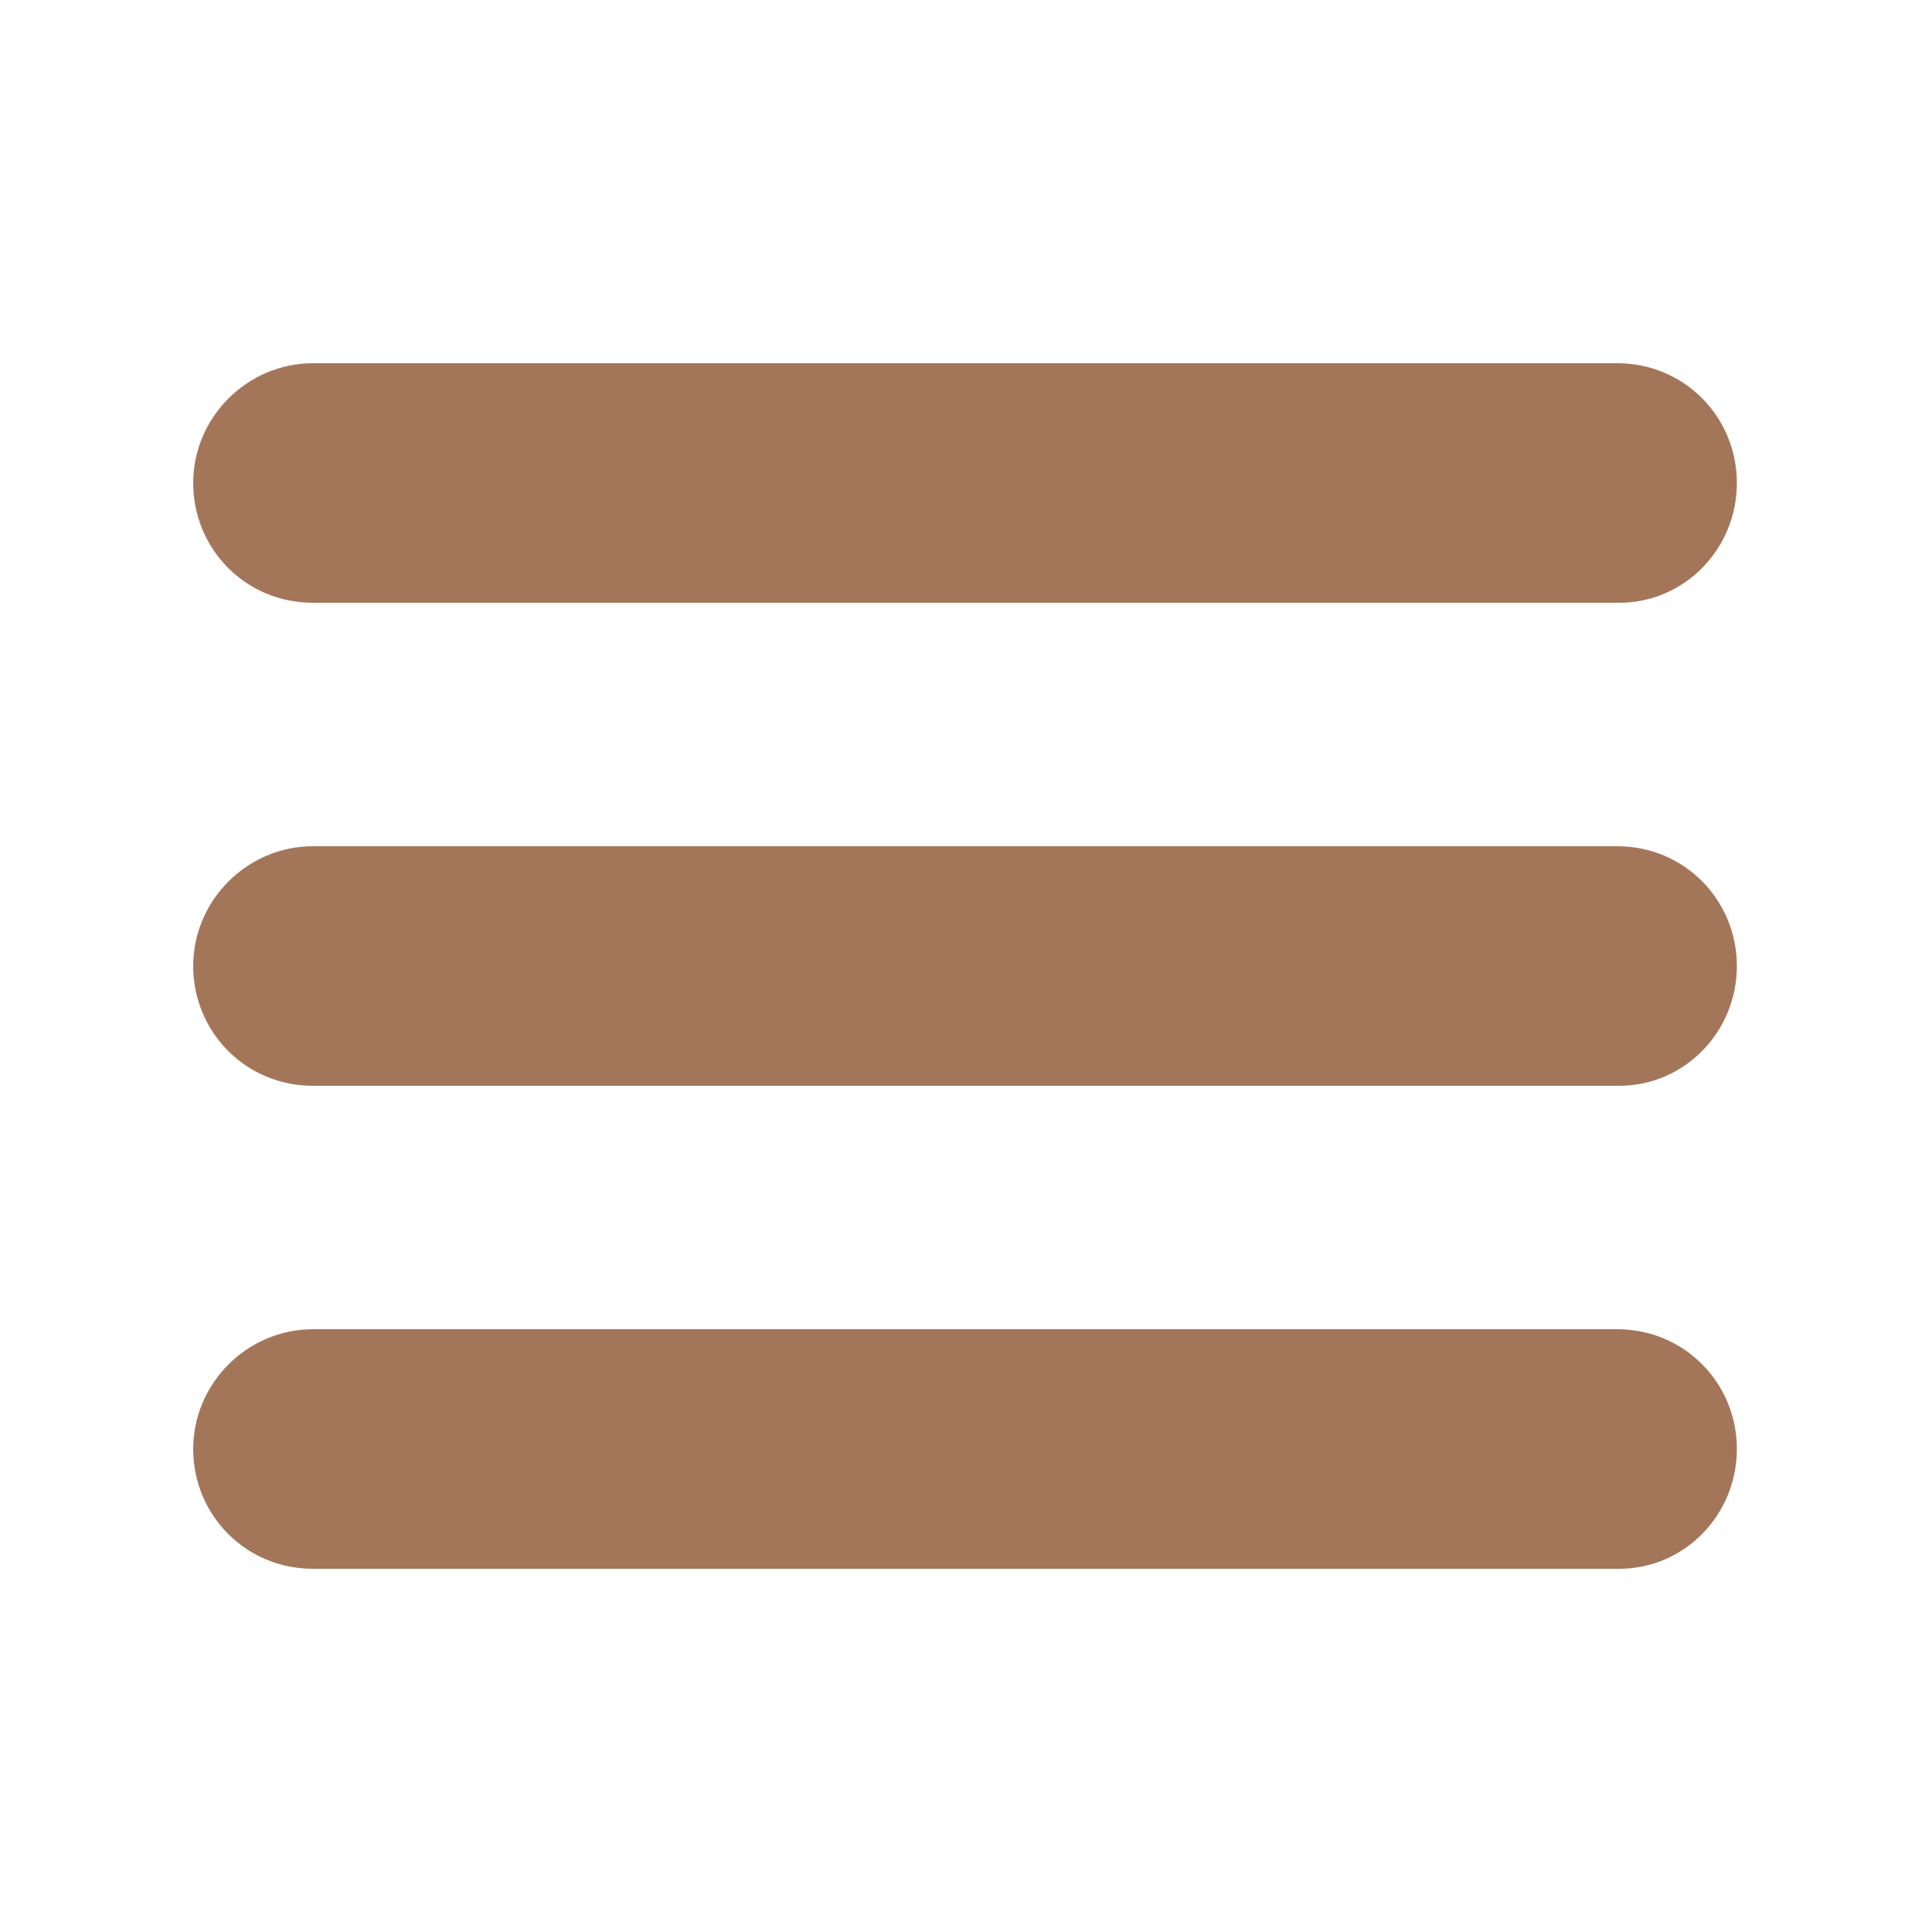
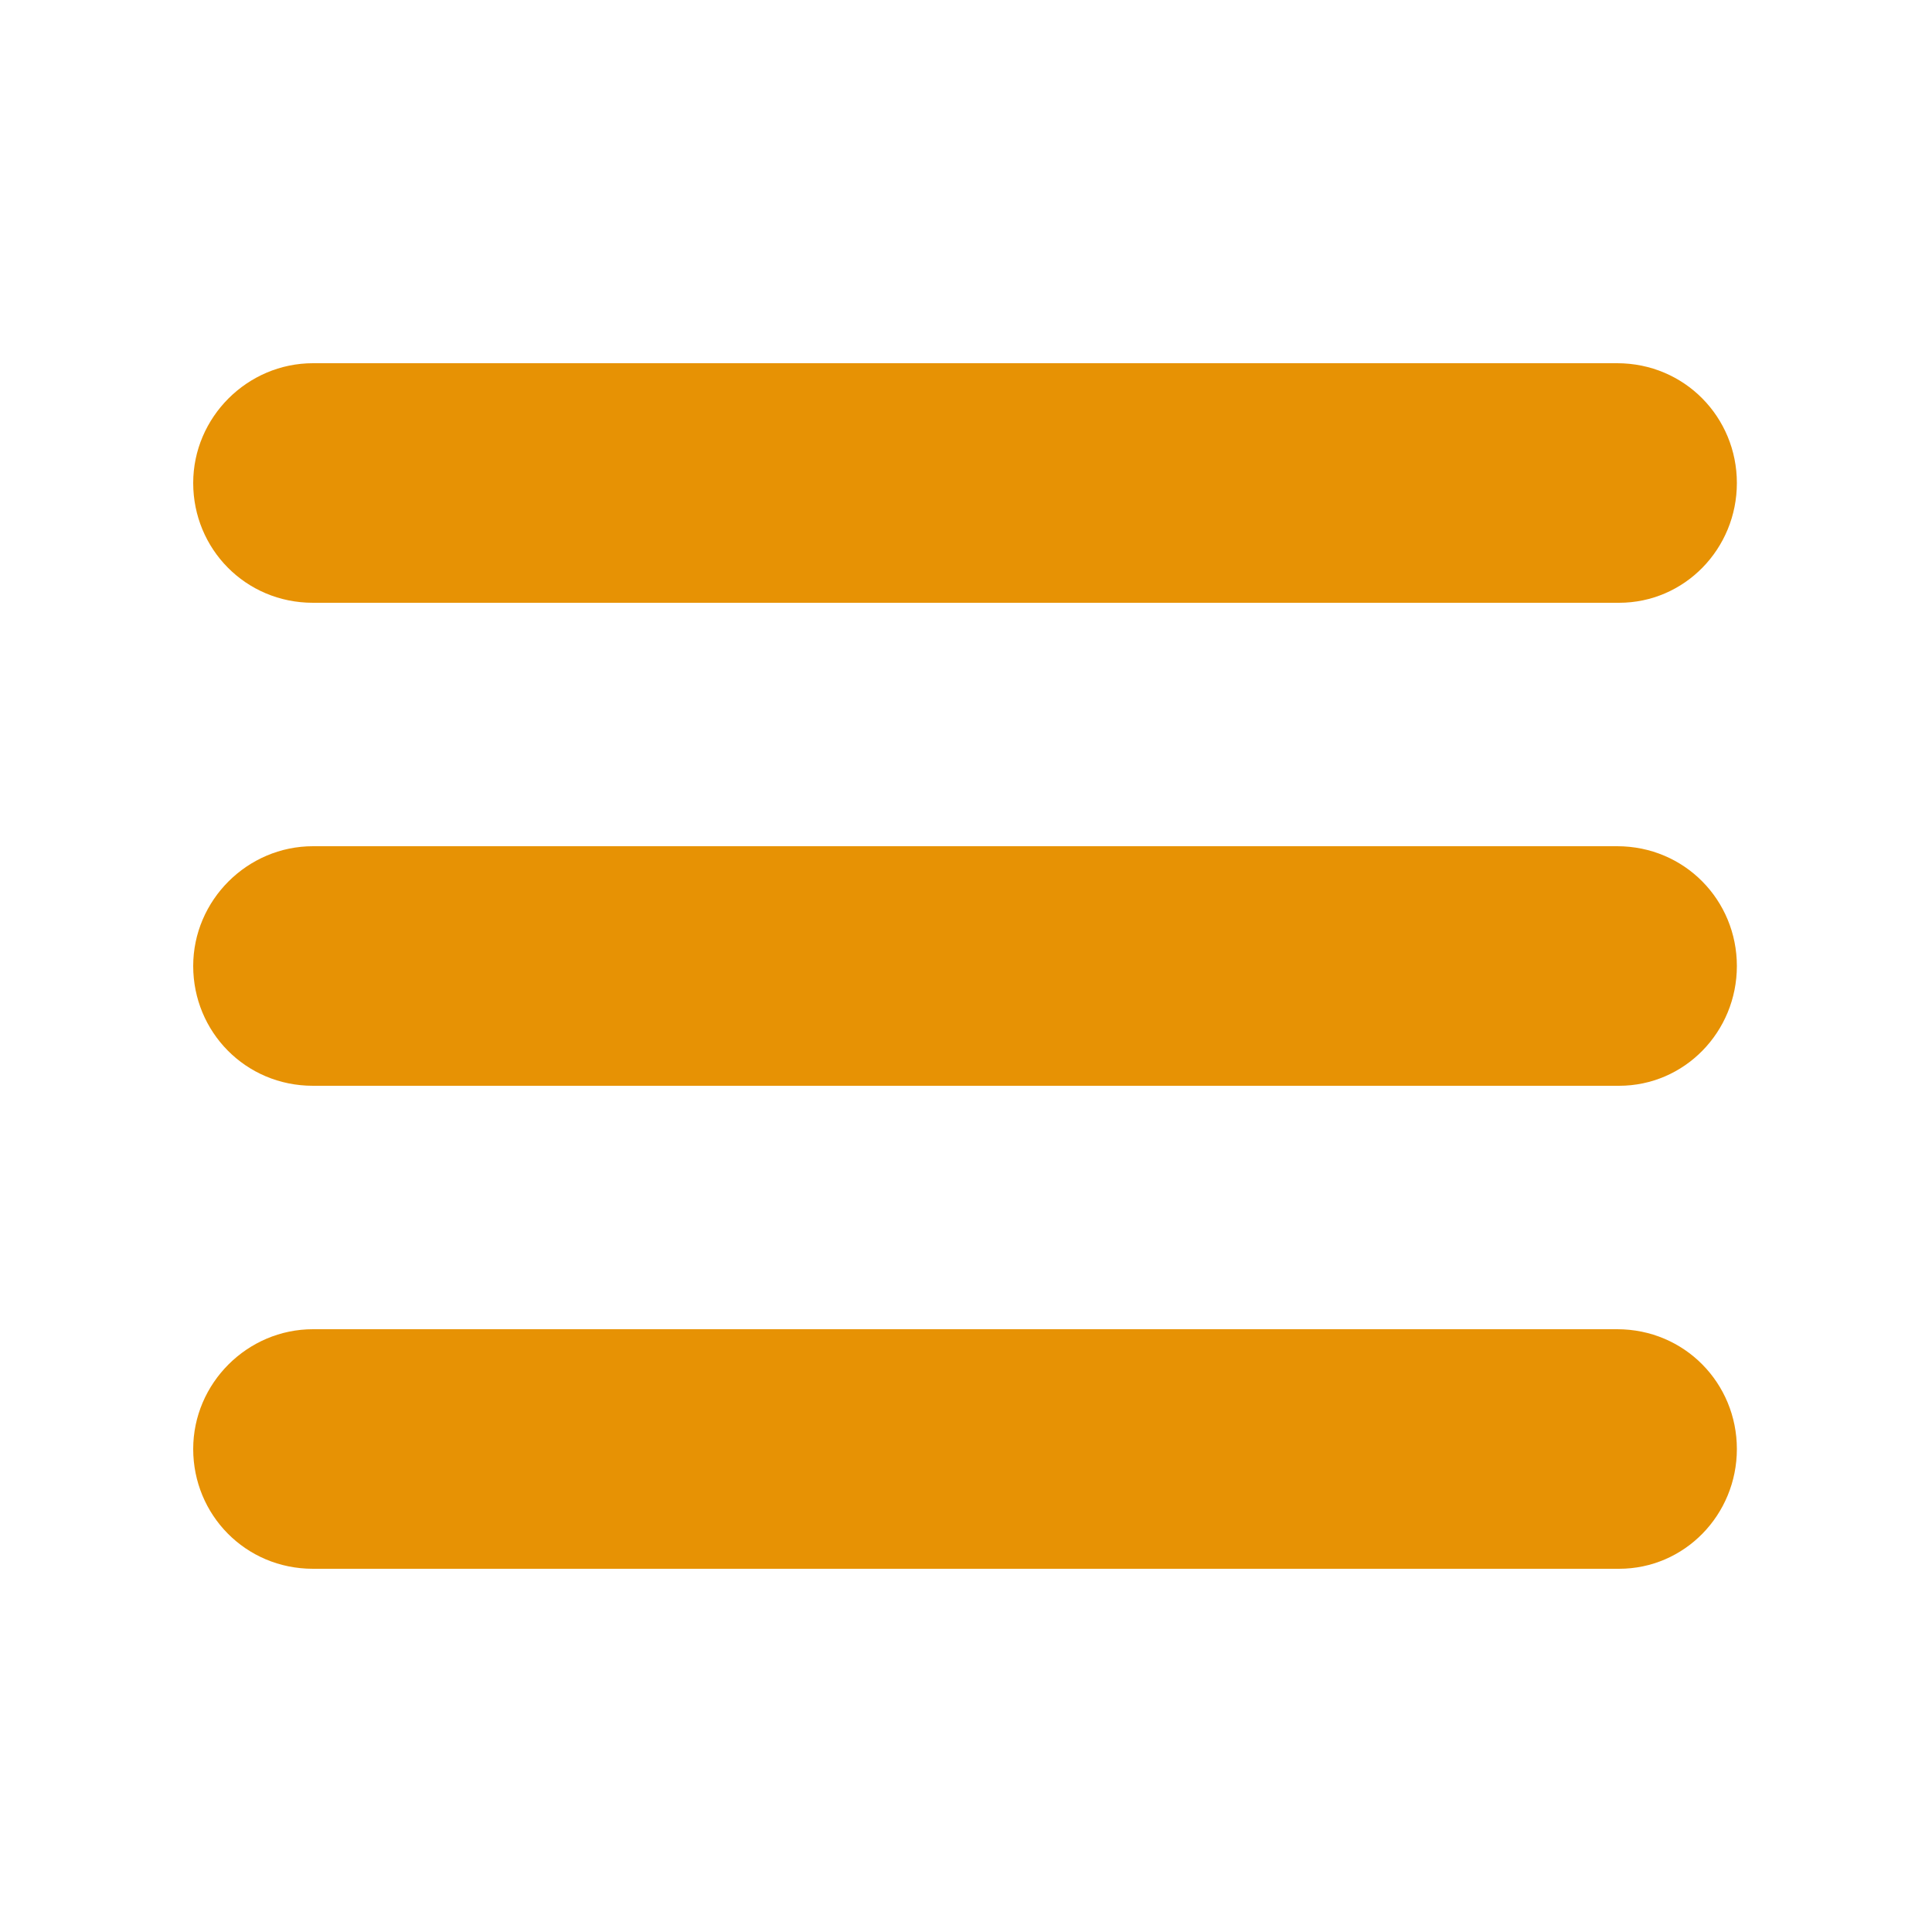
<svg xmlns="http://www.w3.org/2000/svg" width="200" height="200" viewBox="0 0 200 200" fill="none">
-   <path d="M167.6 62.4H32.4C25.4 62.4 20 56.8 20 50C20 43.2 25.6 37.6 32.4 37.6H167.4C174.4 37.6 179.8 43.2 179.8 50C179.8 56.8 174.4 62.4 167.6 62.4Z" fill="#A47659" />
-   <path d="M167.6 112.4H32.4C25.4 112.4 20 106.8 20 100C20 93.2 25.6 87.6 32.4 87.6H167.4C174.4 87.6 179.8 93.2 179.8 100C179.8 106.8 174.4 112.4 167.6 112.4Z" fill="#A47659" />
-   <path d="M167.6 162.4H32.4C25.4 162.4 20 156.8 20 150C20 143.2 25.6 137.6 32.4 137.6H167.4C174.4 137.6 179.8 143.2 179.8 150C179.8 156.8 174.4 162.4 167.6 162.4Z" fill="#A47659" />
+   <path d="M167.6 62.4H32.4C25.4 62.4 20 56.8 20 50C20 43.2 25.6 37.6 32.4 37.6H167.4C174.4 37.6 179.8 43.2 179.8 50C179.8 56.8 174.4 62.4 167.6 62.4Z" fill="#e79204" />
+   <path d="M167.6 112.4H32.4C25.4 112.4 20 106.8 20 100C20 93.2 25.6 87.6 32.4 87.6H167.4C174.4 87.6 179.8 93.2 179.8 100C179.8 106.8 174.4 112.4 167.6 112.4Z" fill="#e79204" />
+   <path d="M167.6 162.4H32.4C25.4 162.4 20 156.8 20 150C20 143.2 25.6 137.6 32.4 137.6H167.4C174.4 137.6 179.8 143.2 179.8 150C179.8 156.8 174.4 162.4 167.6 162.4Z" fill="#e79204" />
</svg>
